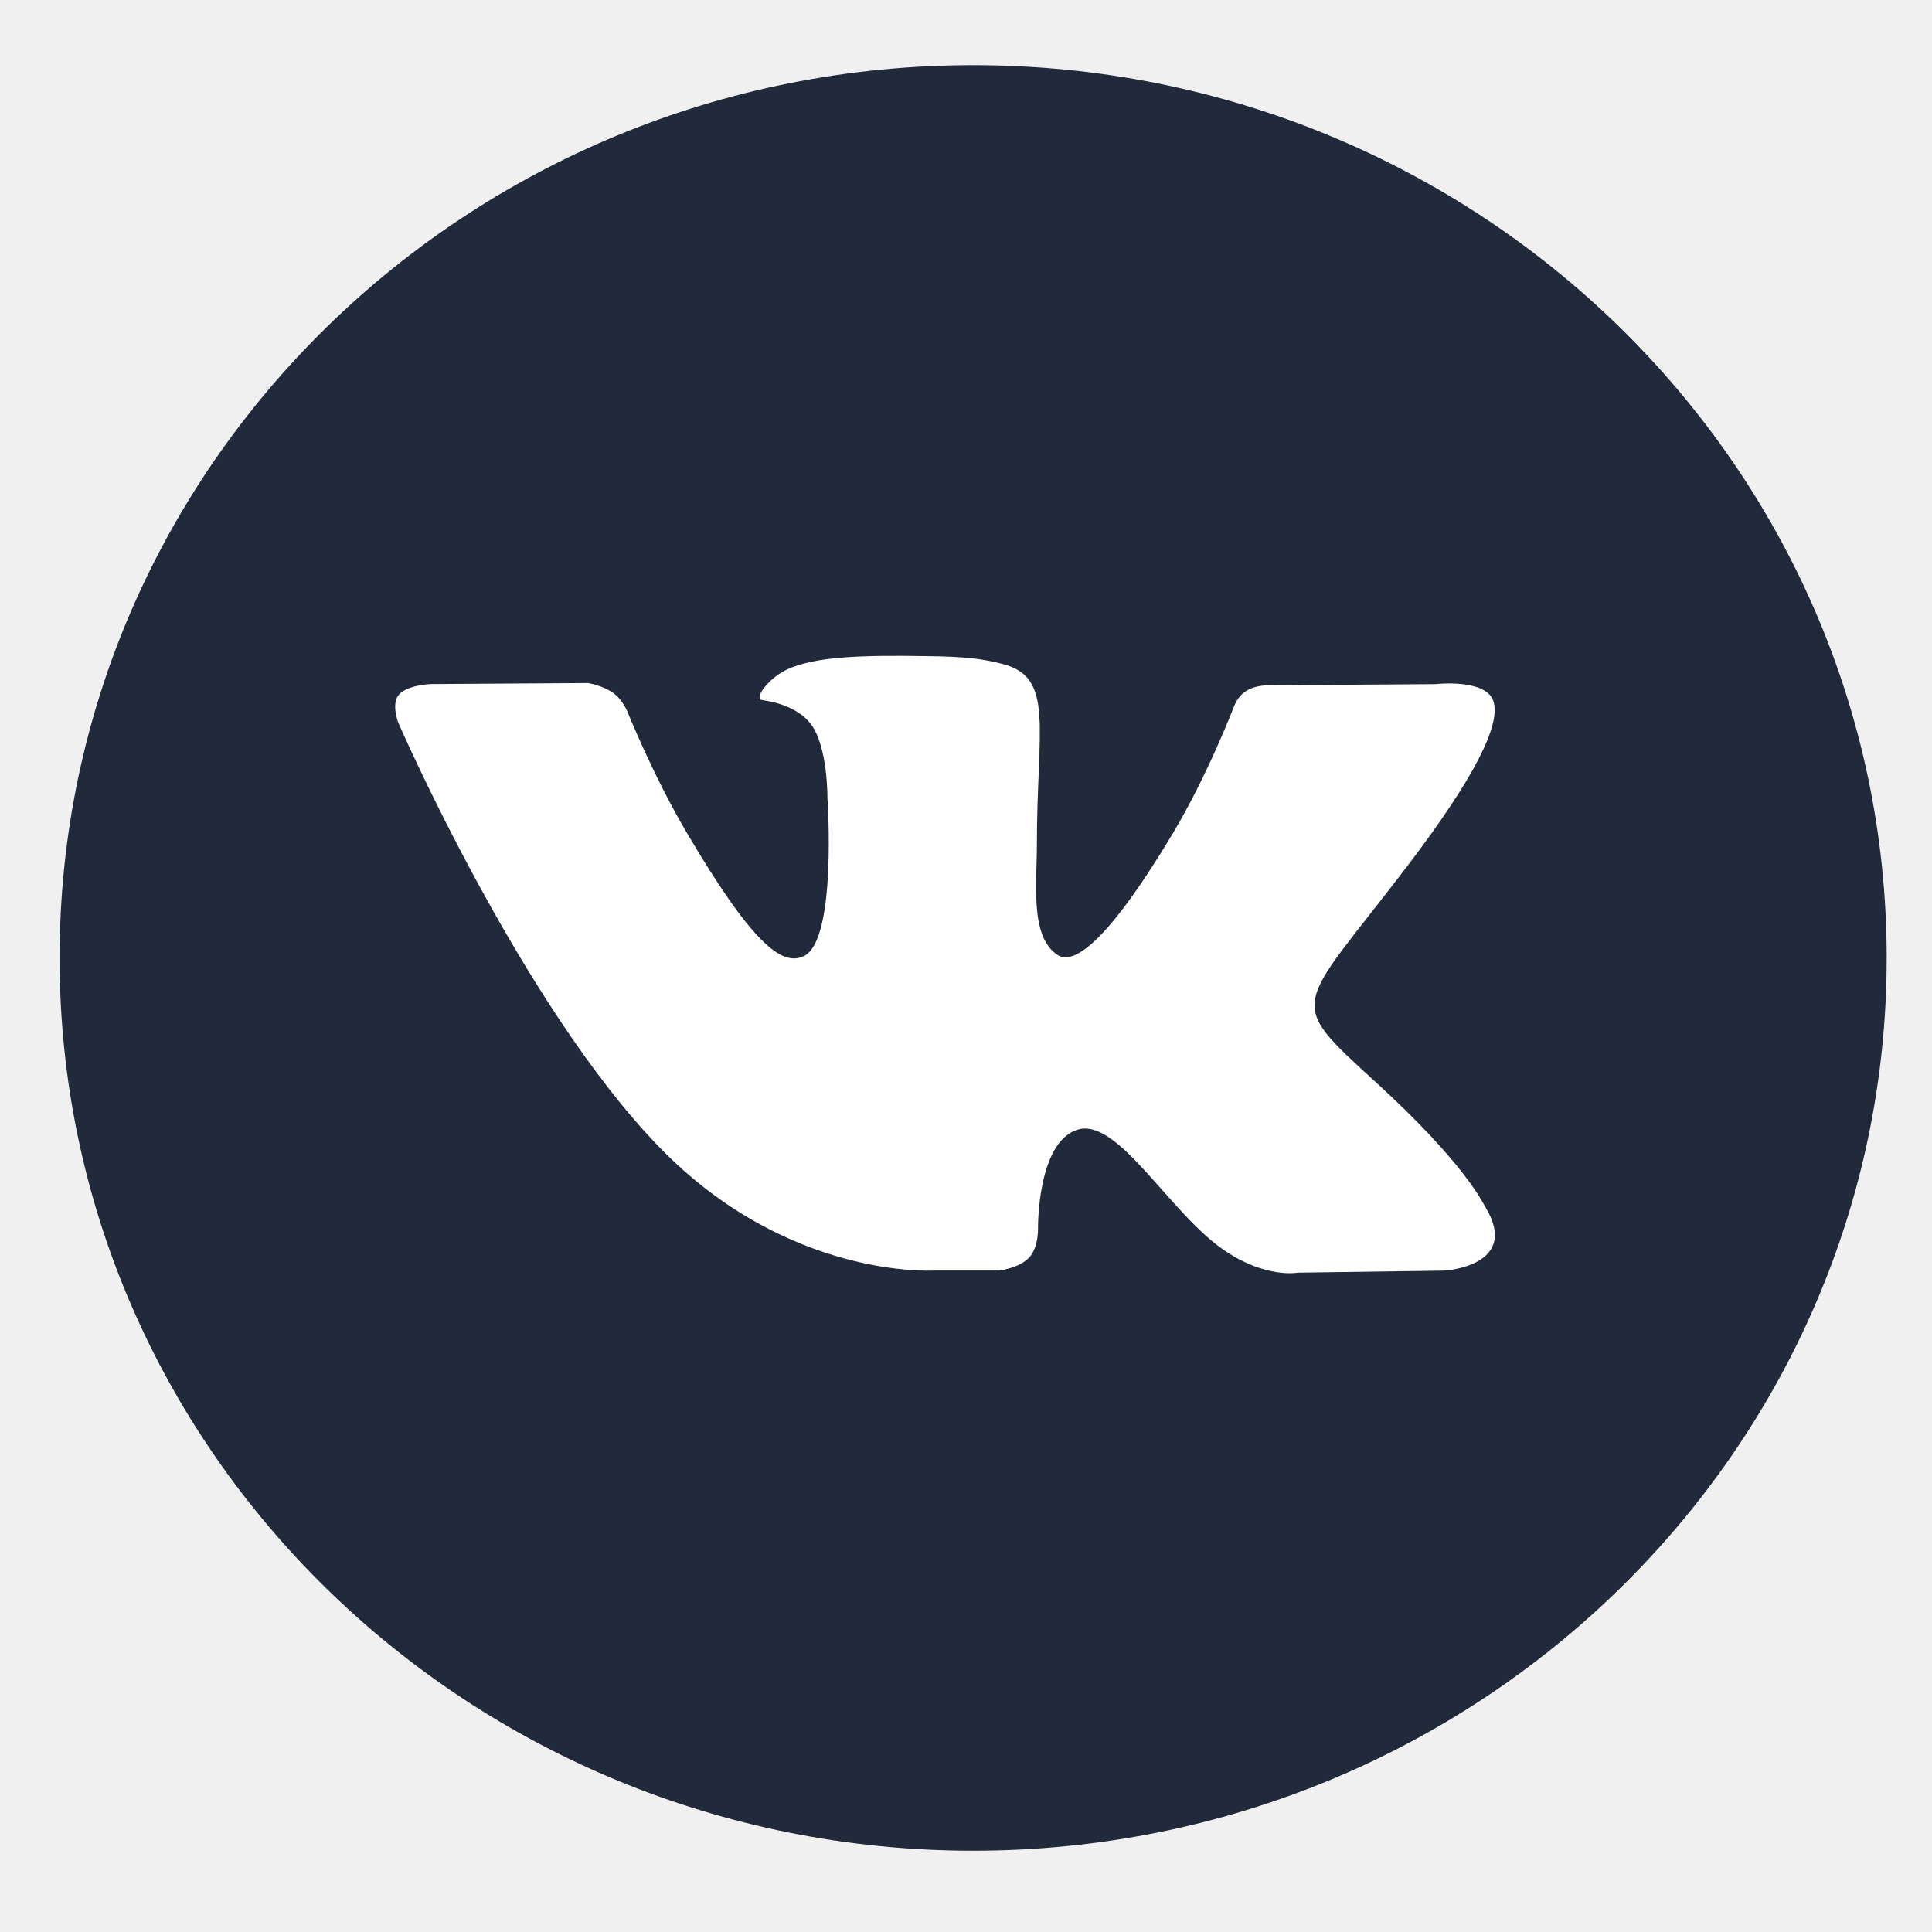
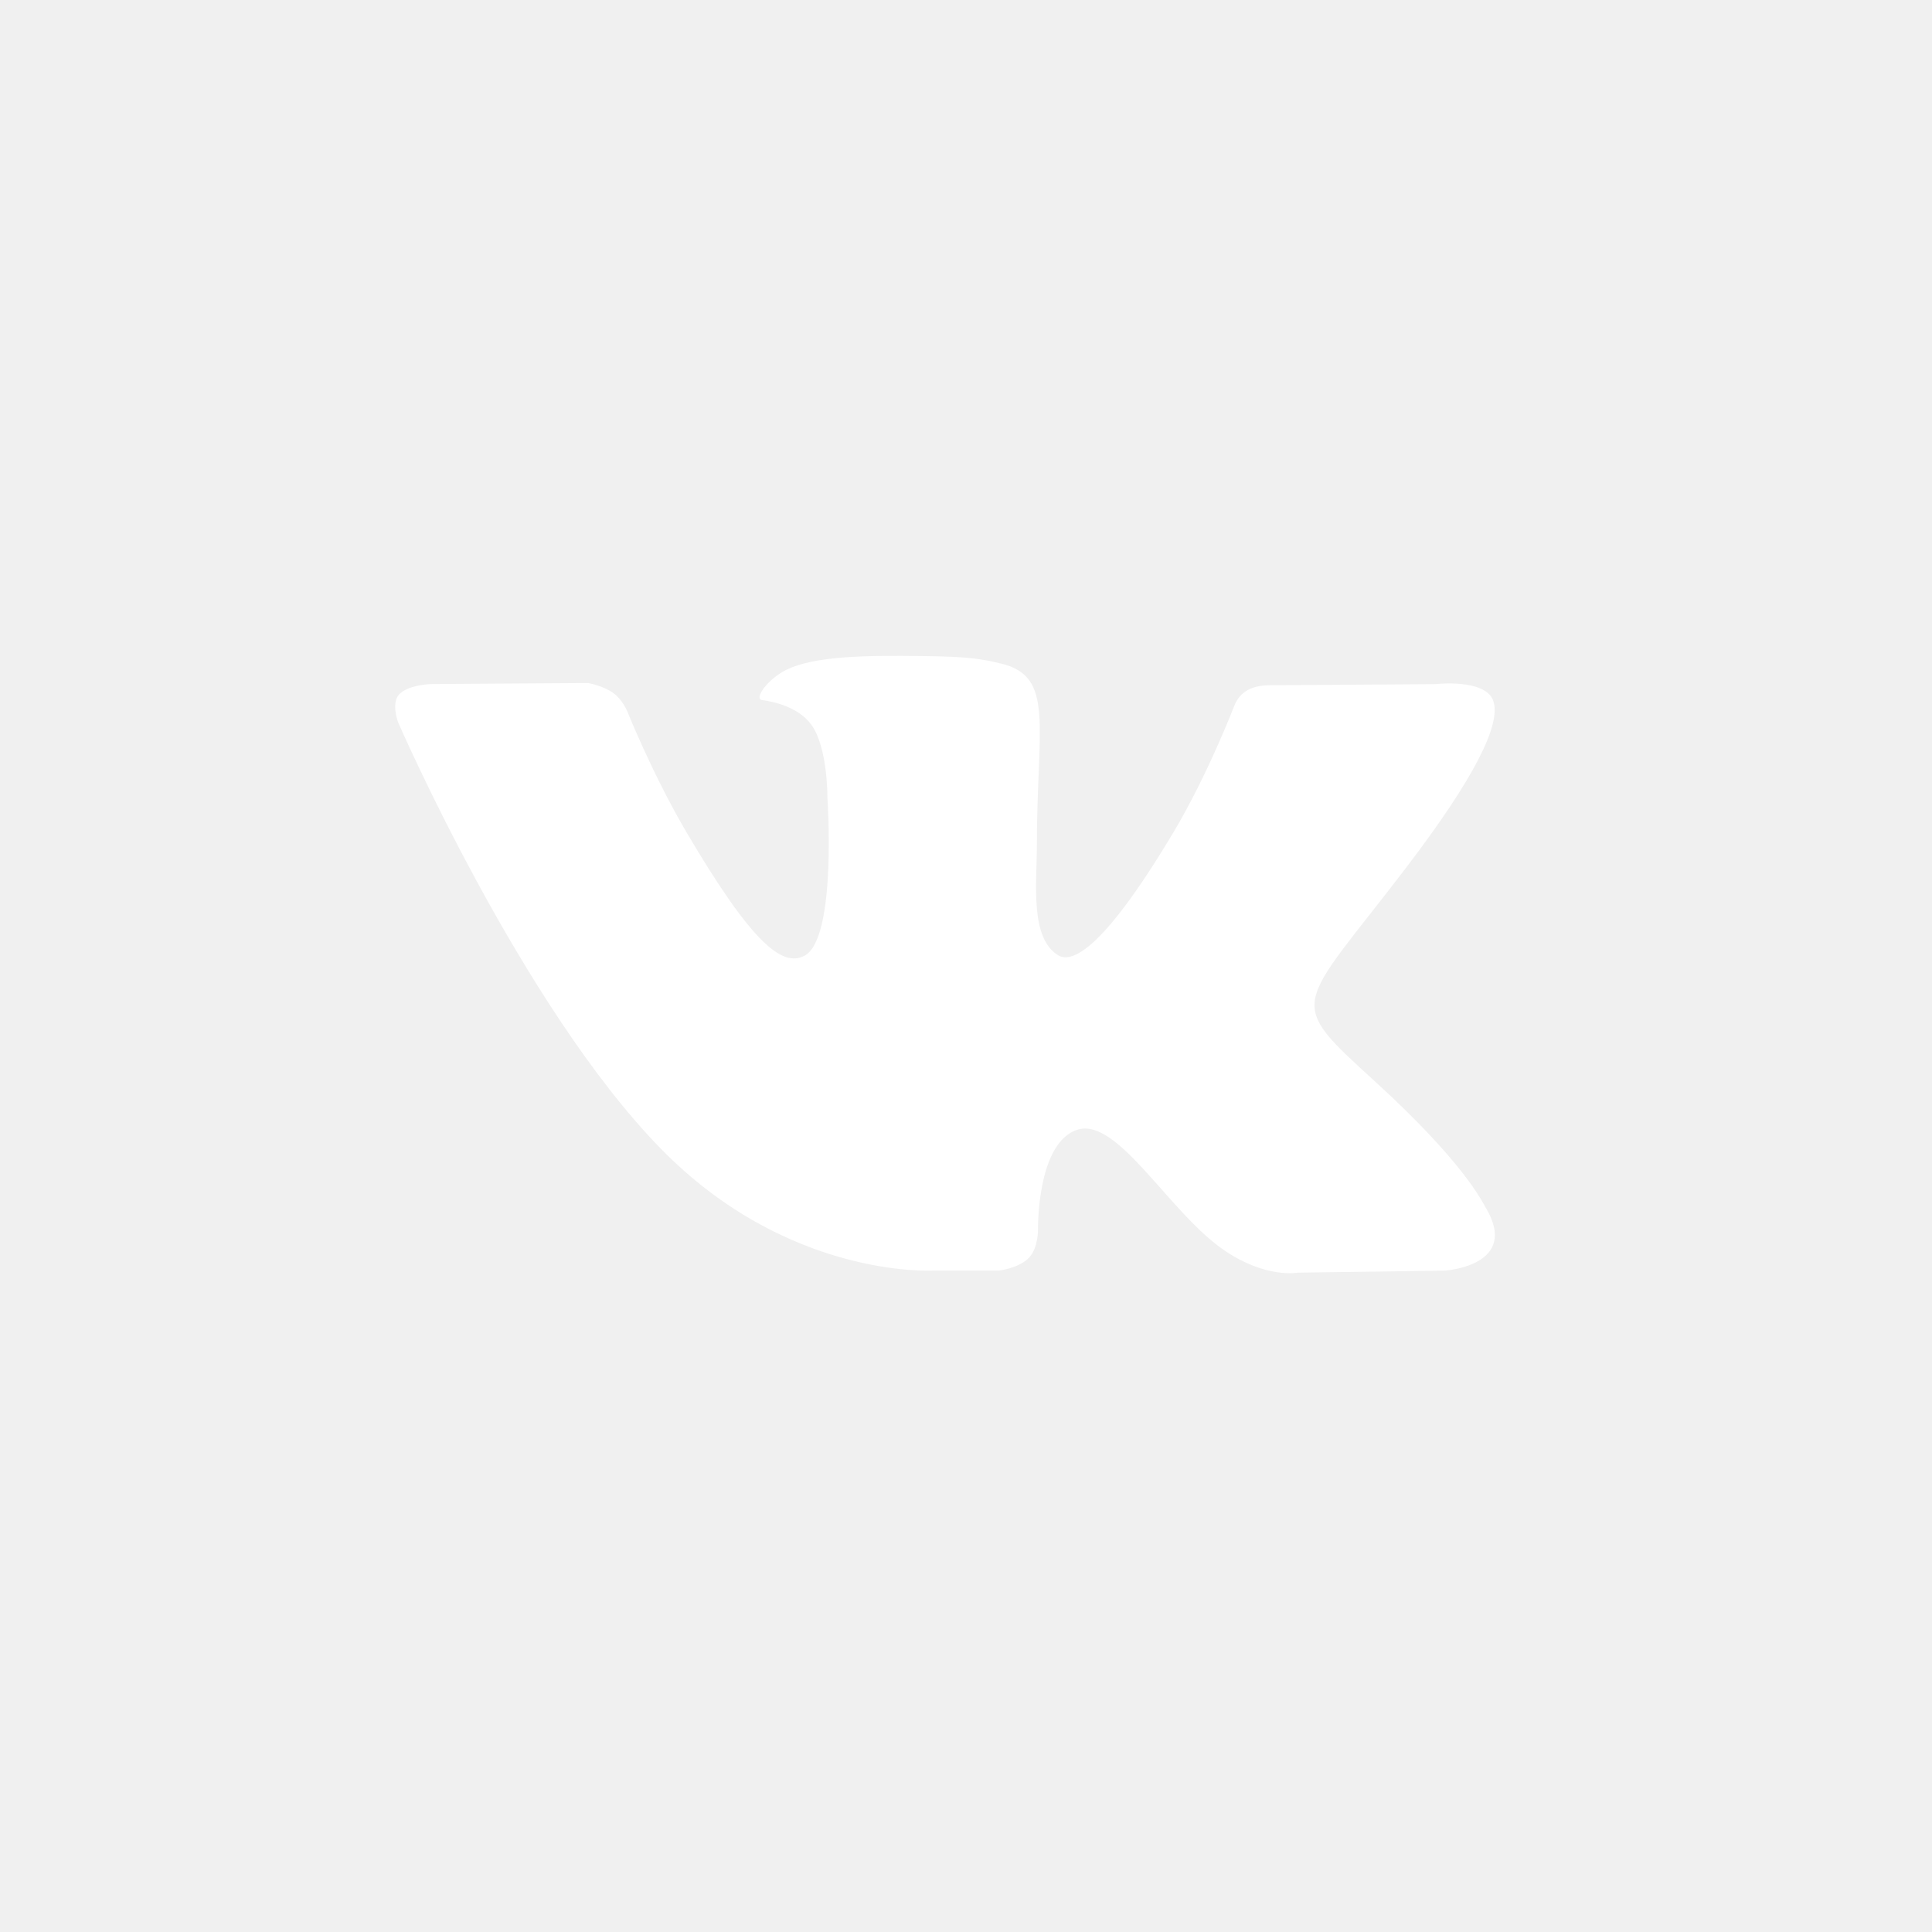
<svg xmlns="http://www.w3.org/2000/svg" width="44" height="44" viewBox="0 0 44 44" fill="none">
-   <path fill-rule="evenodd" clip-rule="evenodd" d="M22.163 1.484C33.653 1.484 42.968 10.587 42.968 21.817C42.968 33.046 33.653 42.149 22.163 42.149C10.672 42.149 1.357 33.046 1.357 21.817C1.357 10.587 10.672 1.484 22.163 1.484Z" fill="#212A3A" />
  <path d="M24.54 25.728C25.461 25.438 26.64 27.641 27.894 28.483C28.836 29.122 29.557 28.984 29.557 28.984L32.902 28.937C32.902 28.937 34.65 28.832 33.823 27.48C33.755 27.368 33.339 26.478 31.334 24.647C29.238 22.732 29.522 23.042 32.046 19.731C33.584 17.712 34.199 16.48 34.006 15.955C33.821 15.449 32.692 15.581 32.692 15.581L28.924 15.606C28.557 15.607 28.246 15.717 28.104 16.089C28.101 16.093 27.506 17.651 26.713 18.975C25.036 21.777 24.367 21.927 24.09 21.751C23.453 21.345 23.614 20.123 23.614 19.254C23.614 16.538 24.03 15.405 22.799 15.113C22.388 15.015 22.088 14.952 21.039 14.942C19.698 14.922 18.56 14.942 17.915 15.251C17.487 15.46 17.158 15.918 17.358 15.944C17.608 15.977 18.169 16.094 18.47 16.494C18.856 17.011 18.844 18.171 18.844 18.171C18.844 18.171 19.065 21.369 18.324 21.765C17.816 22.037 17.121 21.482 15.625 18.938C14.861 17.637 14.285 16.198 14.285 16.198C14.285 16.198 14.173 15.931 13.971 15.785C13.73 15.612 13.393 15.556 13.393 15.556L9.817 15.579C9.817 15.579 9.279 15.594 9.082 15.824C8.907 16.029 9.067 16.451 9.067 16.451C9.067 16.451 11.869 22.902 15.041 26.151C17.949 29.134 21.254 28.936 21.254 28.936H22.751C22.751 28.936 23.203 28.886 23.434 28.644C23.649 28.419 23.64 27.996 23.64 27.996C23.64 27.996 23.61 26.019 24.54 25.728Z" fill="white" />
</svg>
